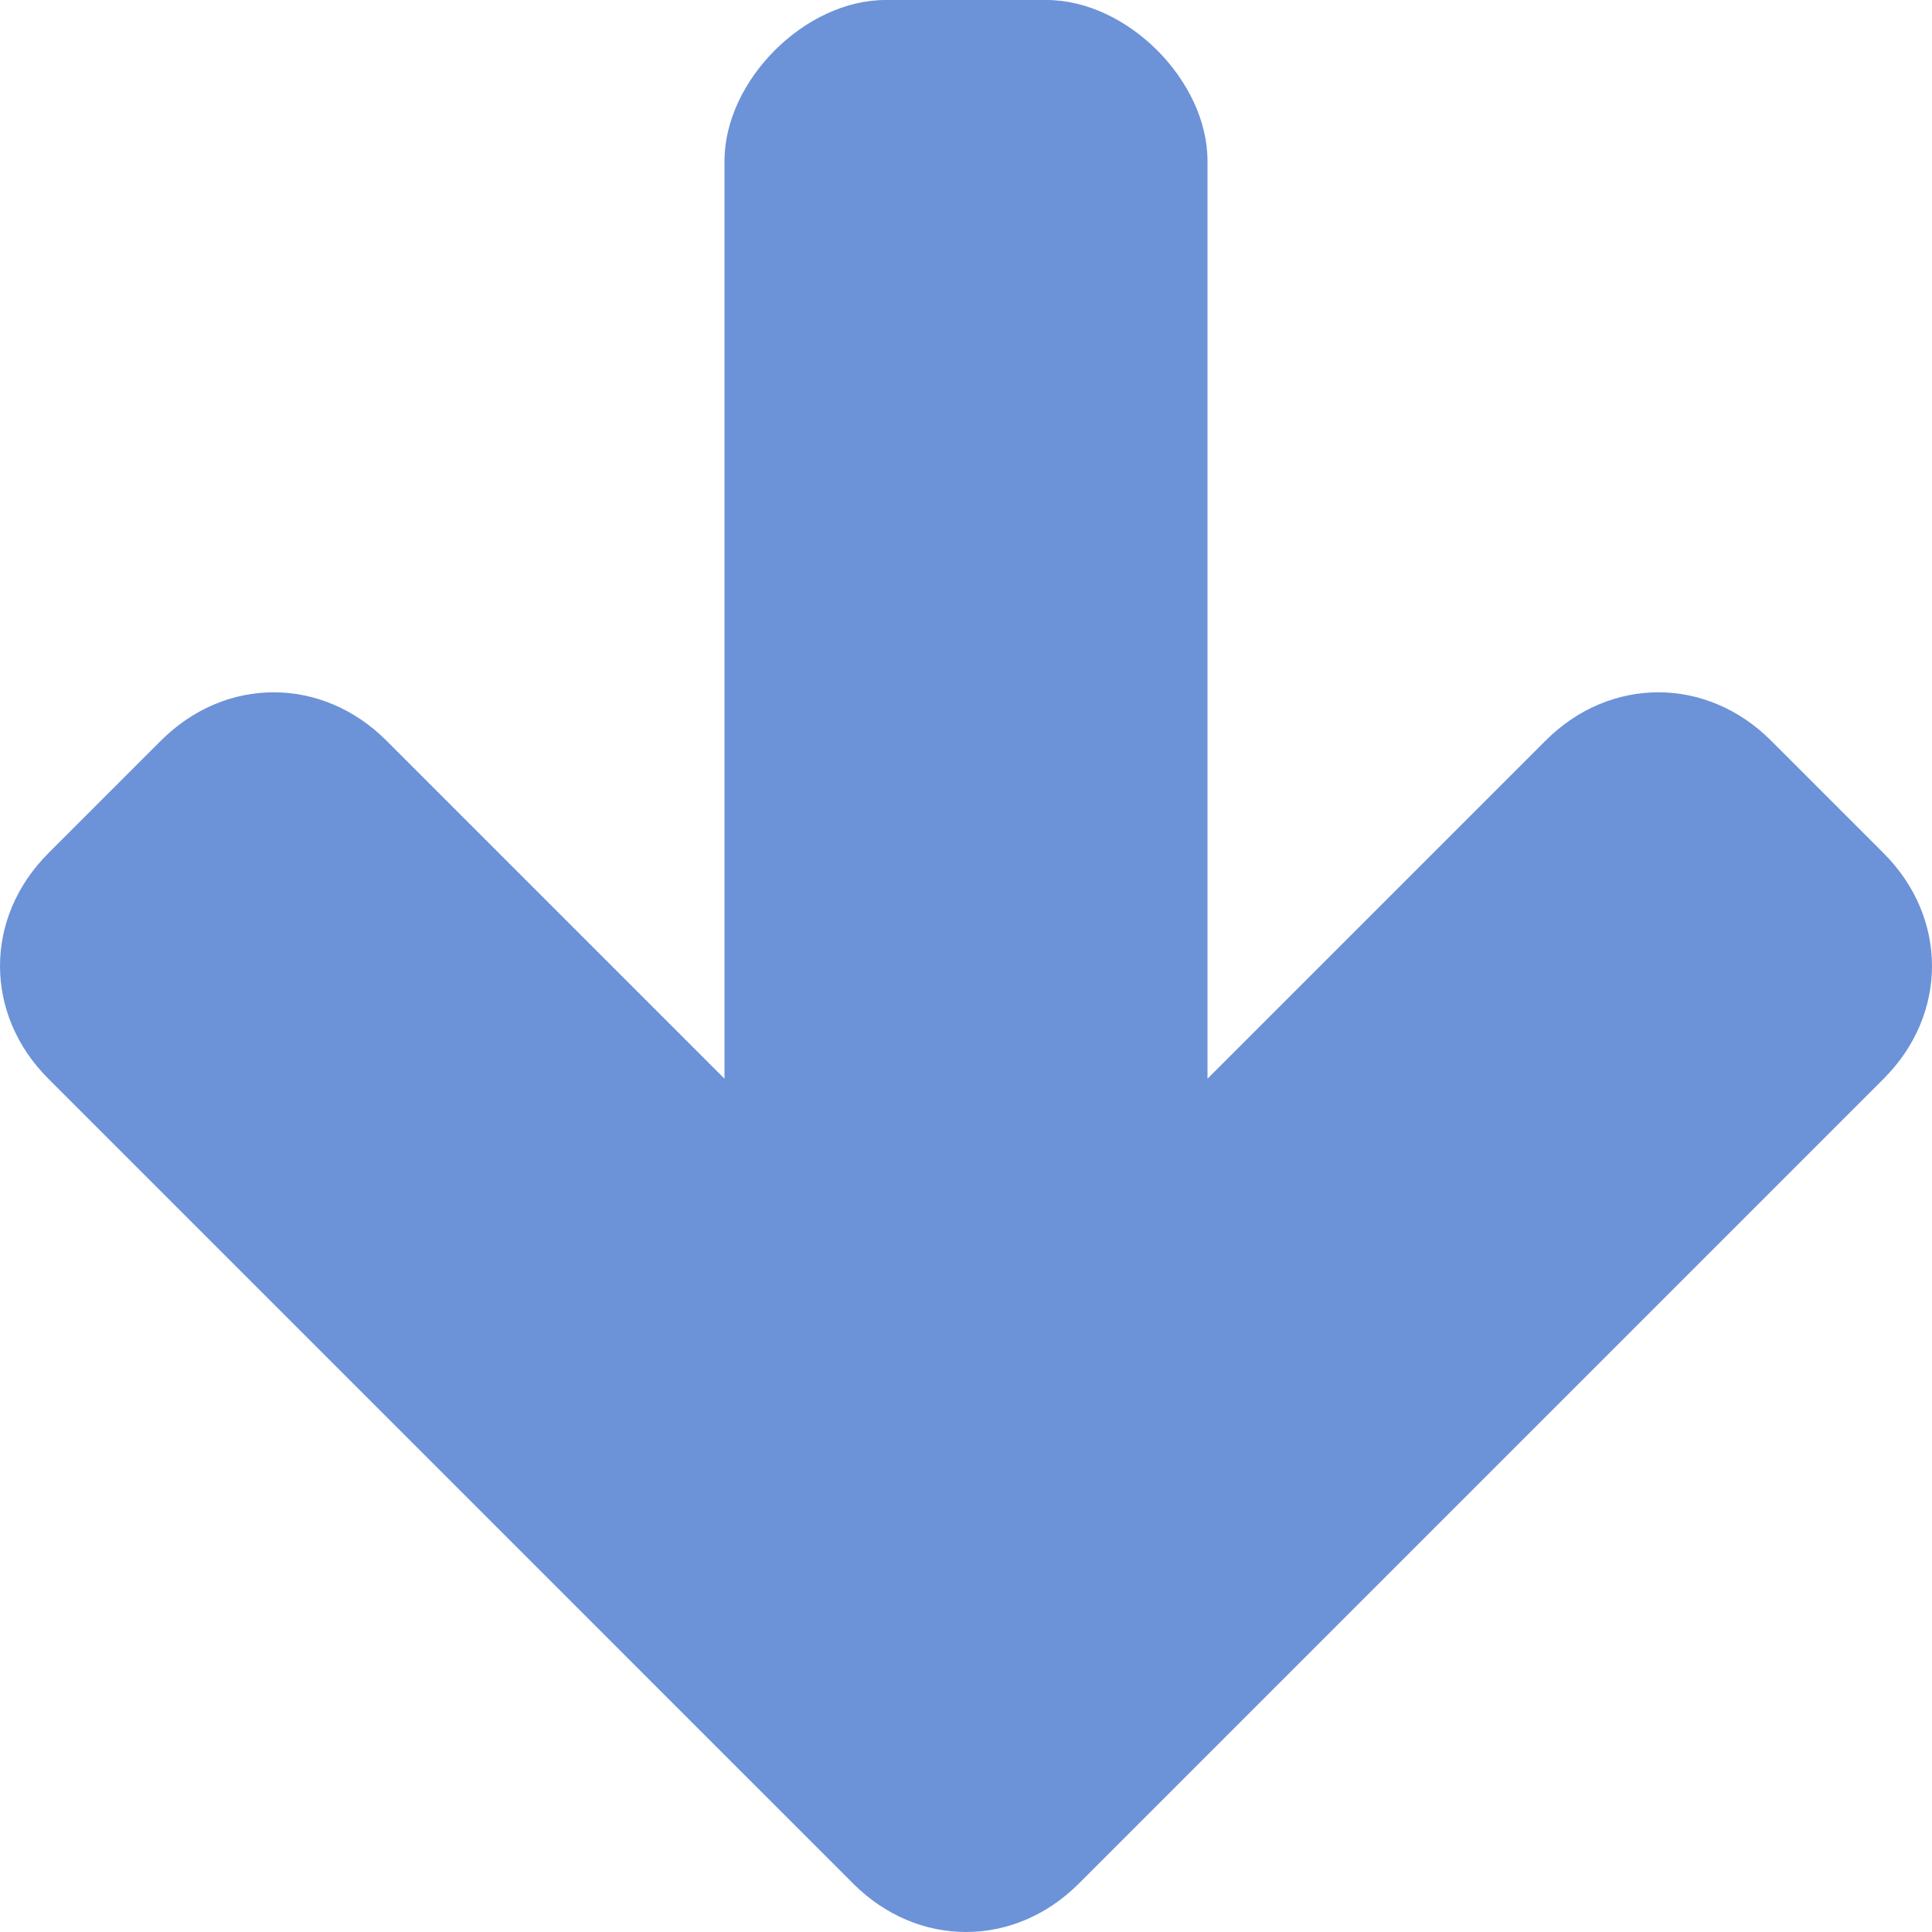
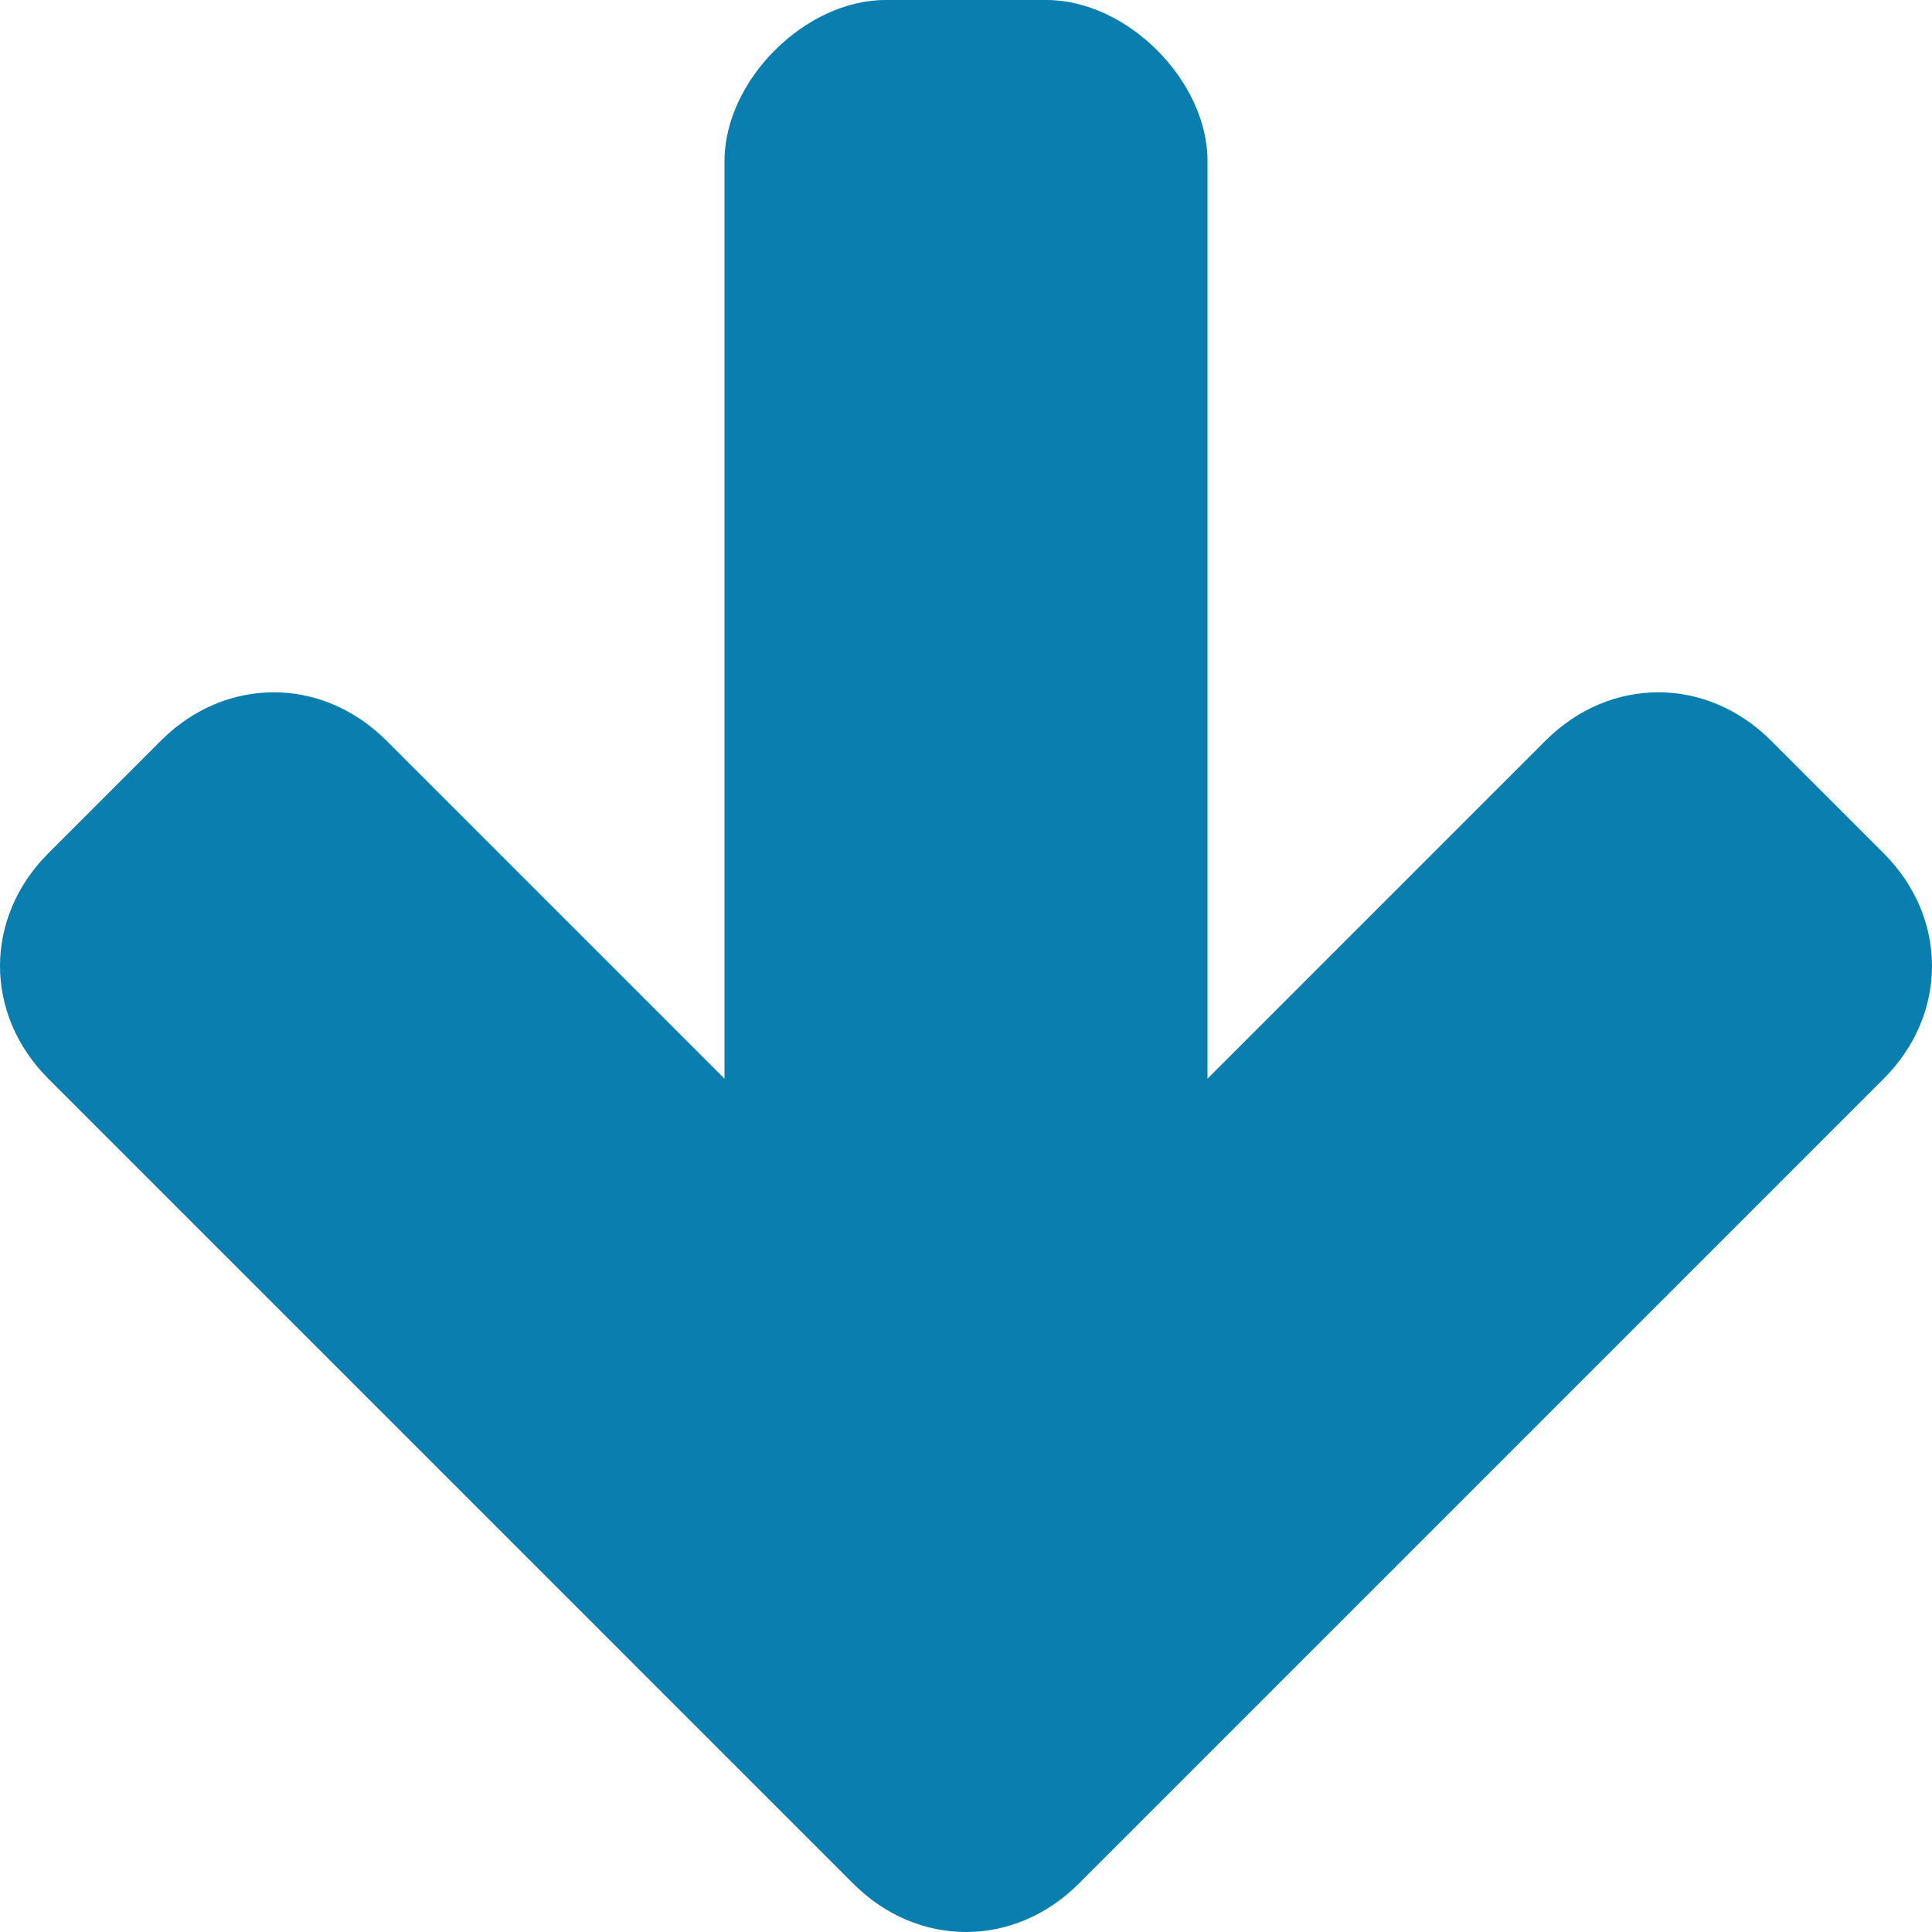
<svg xmlns="http://www.w3.org/2000/svg" width="12" height="12" viewBox="0 0 12 12" preserveAspectRatio="xMinYMid meet" overflow="visible">
-   <path d="M7.5 1v5.7l2.1-2.1c.4-.4 1-.4 1.4 0l.7.7c.4.4.4 1 0 1.4l-5 5c-.4.4-1 .4-1.4 0l-.7-.7-4.3-4.3c-.4-.4-.4-1 0-1.4l.7-.7c.4-.4 1-.4 1.4 0l2.1 2.1v-5.7c0-.5.5-1 1-1h1c.5 0 1 .5 1 1z" fill="#6c92d8" />
+   <path d="M7.5 1v5.7l2.1-2.1c.4-.4 1-.4 1.4 0l.7.7c.4.4.4 1 0 1.4l-5 5c-.4.4-1 .4-1.4 0l-.7-.7-4.3-4.3c-.4-.4-.4-1 0-1.4l.7-.7c.4-.4 1-.4 1.4 0l2.1 2.1v-5.7c0-.5.5-1 1-1h1c.5 0 1 .5 1 1z" fill="#097eaf" />
</svg>
